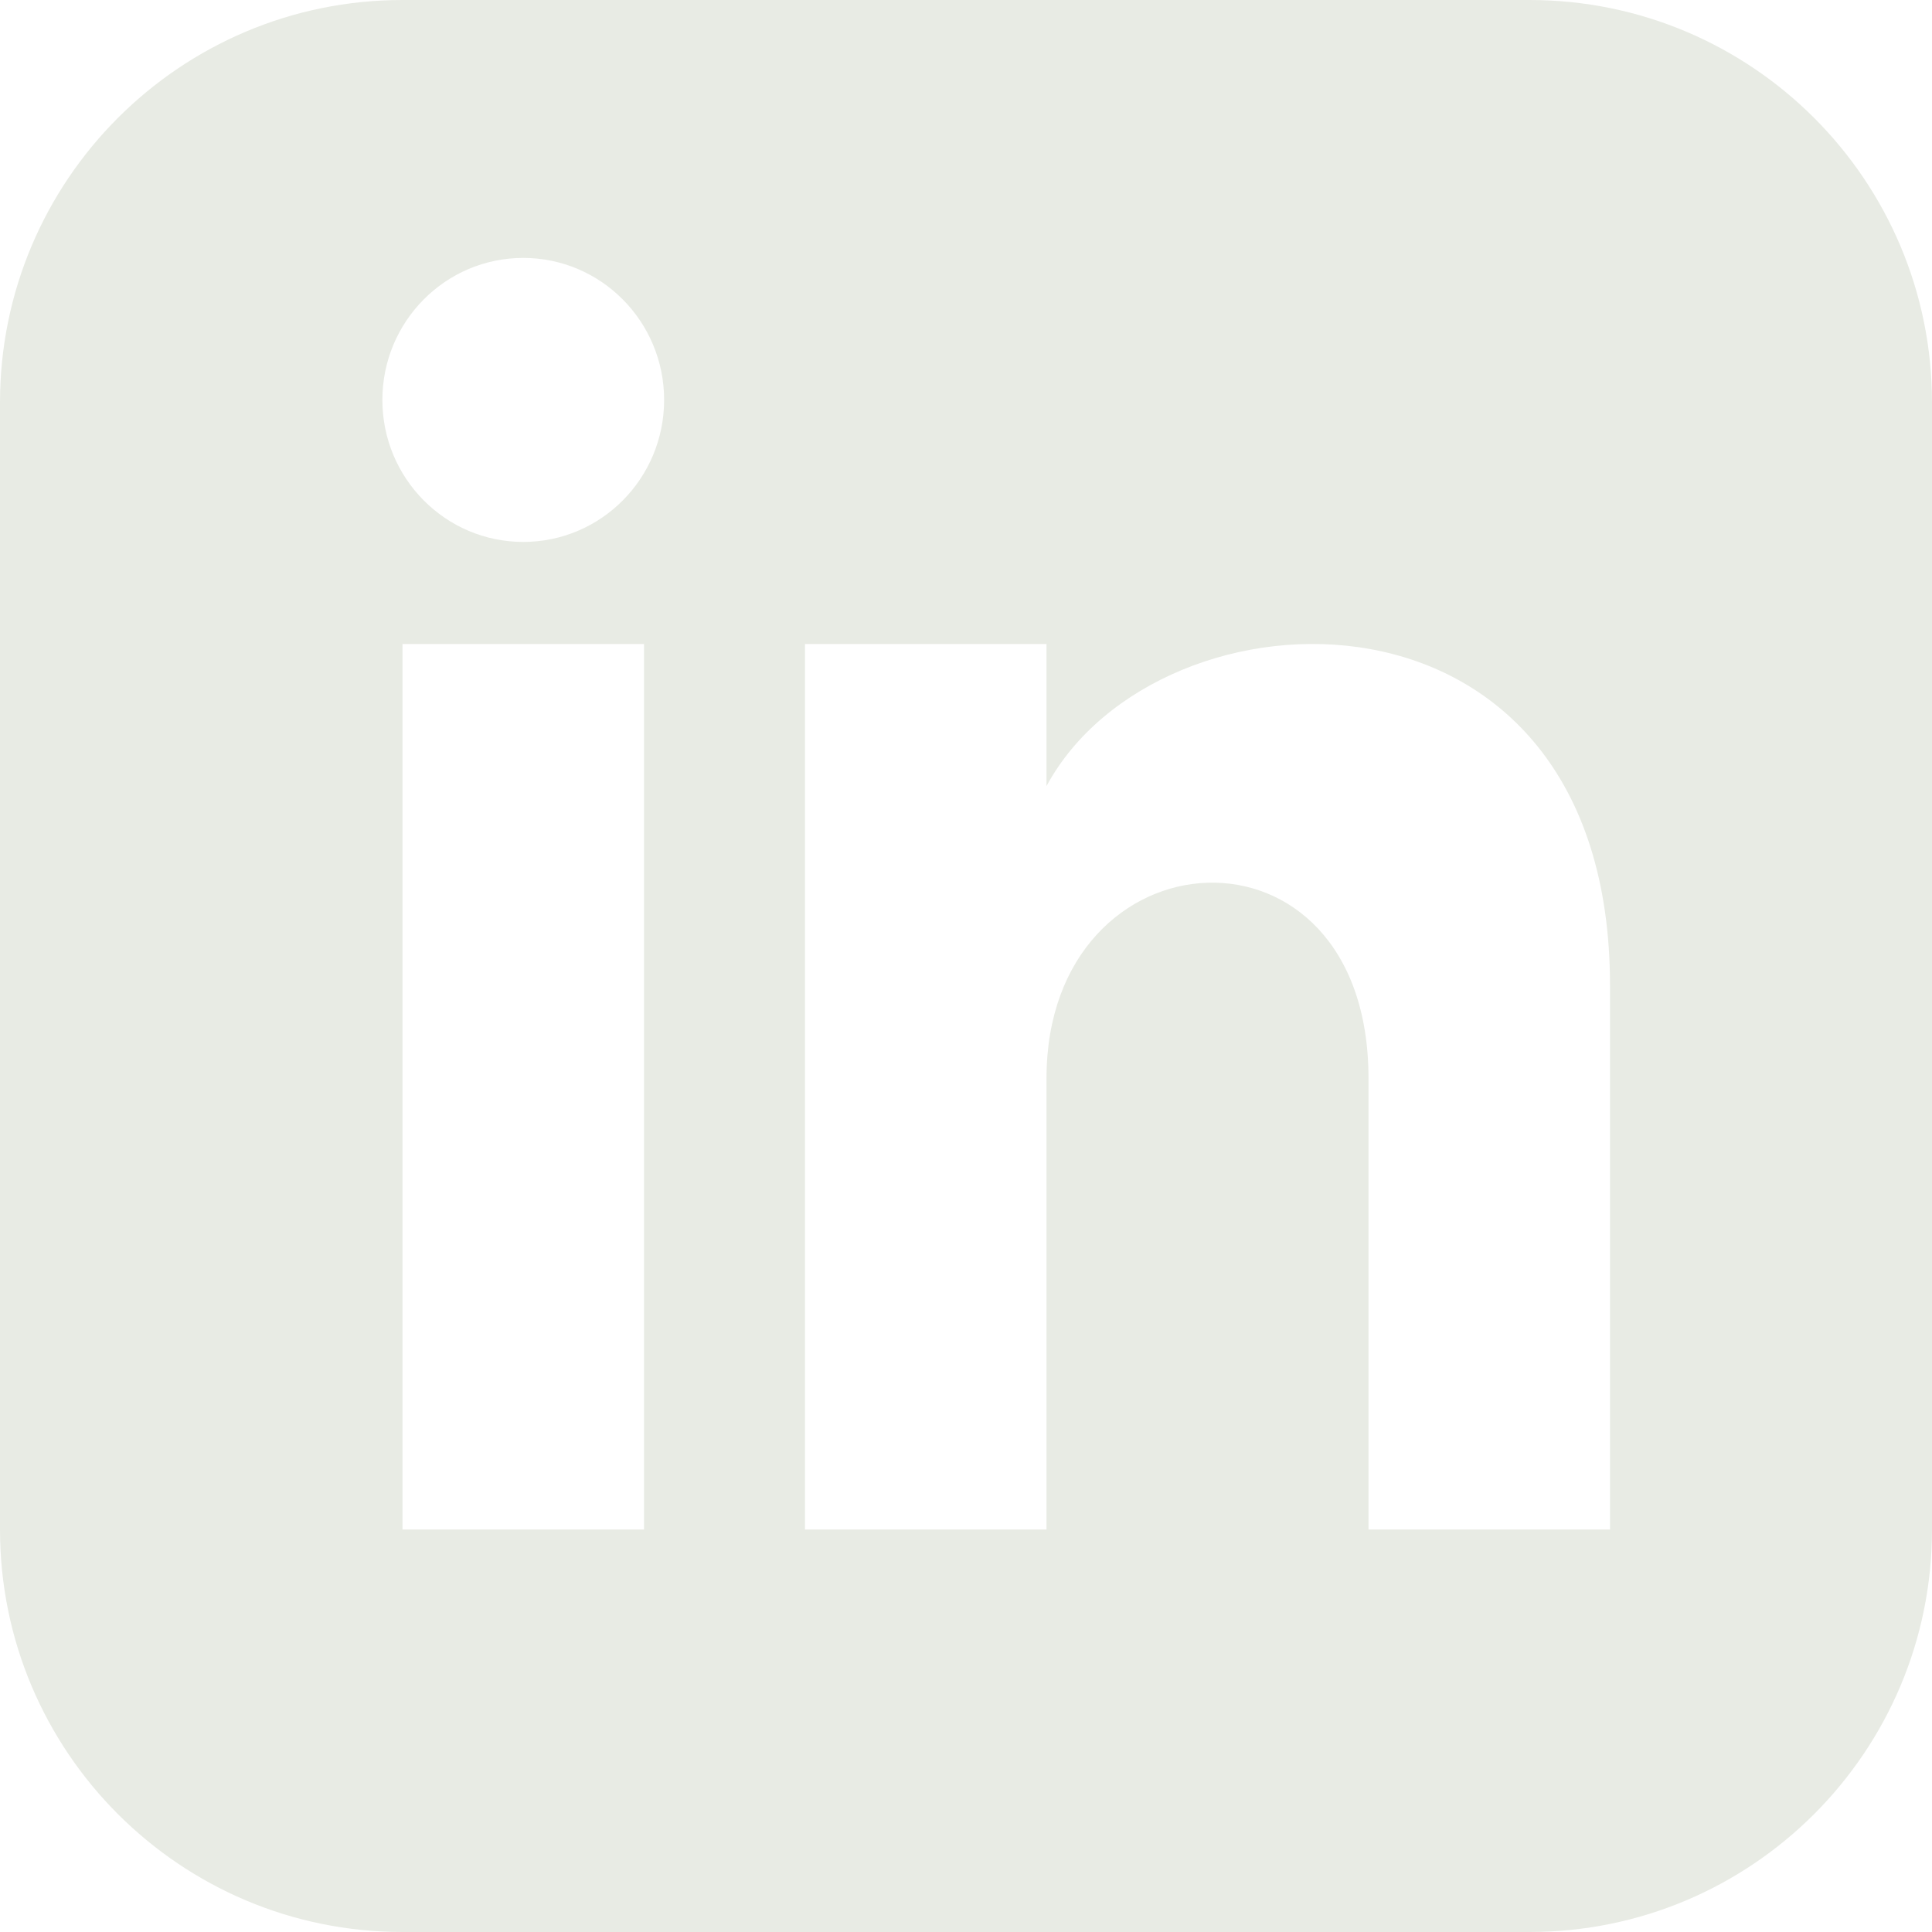
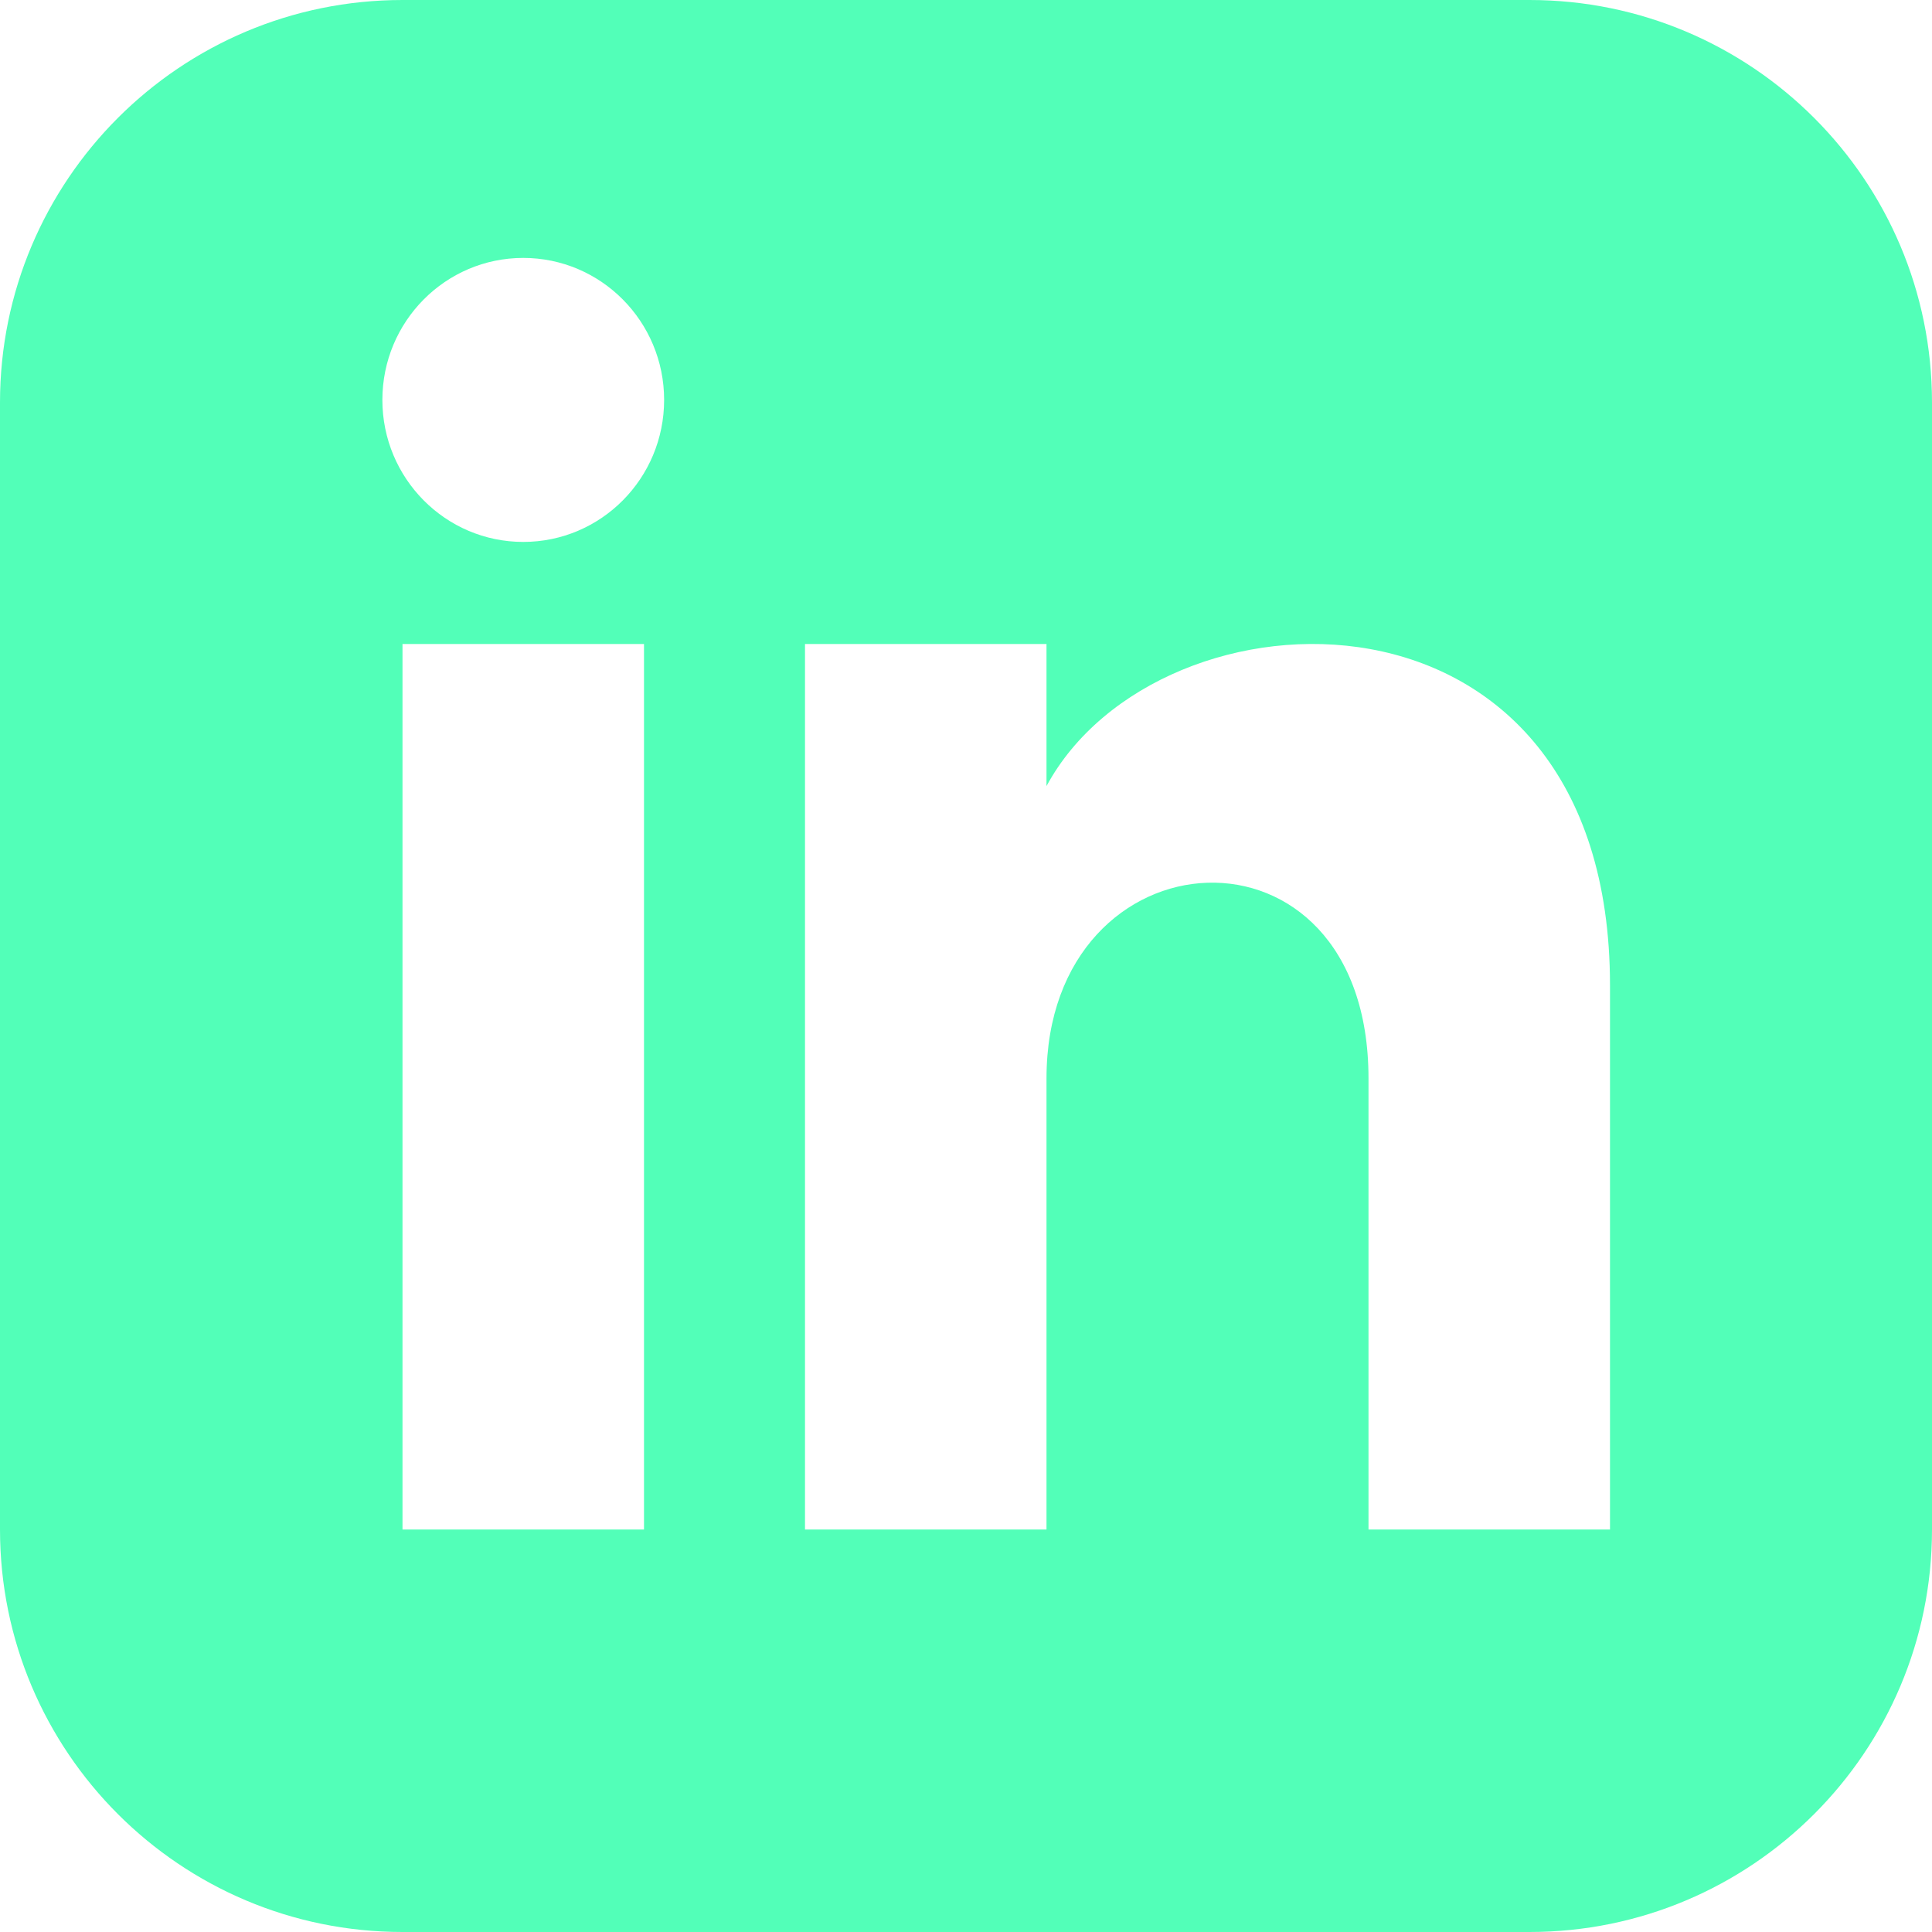
<svg xmlns="http://www.w3.org/2000/svg" width="24" height="24" viewBox="0 0 24 24">
-   <path fill="#e8ebe4" d="M19 0h-14c-2.761 0-5 2.239-5 5v14c0 2.761 2.239 5 5 5h14c2.762 0 5-2.239 5-5v-14c0-2.761-2.238-5-5-5zm-11 19h-3v-11h3v11zm-1.5-12.268c-.966 0-1.75-.79-1.75-1.764s.784-1.764 1.75-1.764 1.75.79 1.75 1.764-.783 1.764-1.75 1.764zm13.5 12.268h-3v-5.604c0-3.368-4-3.113-4 0v5.604h-3v-11h3v1.765c1.396-2.586 7-2.777 7 2.476v6.759z" />
+   <path fill="#52ffb8" d="M19 0h-14c-2.761 0-5 2.239-5 5v14c0 2.761 2.239 5 5 5h14c2.762 0 5-2.239 5-5v-14c0-2.761-2.238-5-5-5zm-11 19h-3v-11h3v11zm-1.5-12.268c-.966 0-1.75-.79-1.75-1.764s.784-1.764 1.75-1.764 1.75.79 1.75 1.764-.783 1.764-1.75 1.764zm13.5 12.268h-3v-5.604c0-3.368-4-3.113-4 0v5.604h-3v-11h3v1.765c1.396-2.586 7-2.777 7 2.476v6.759z" />
</svg>
